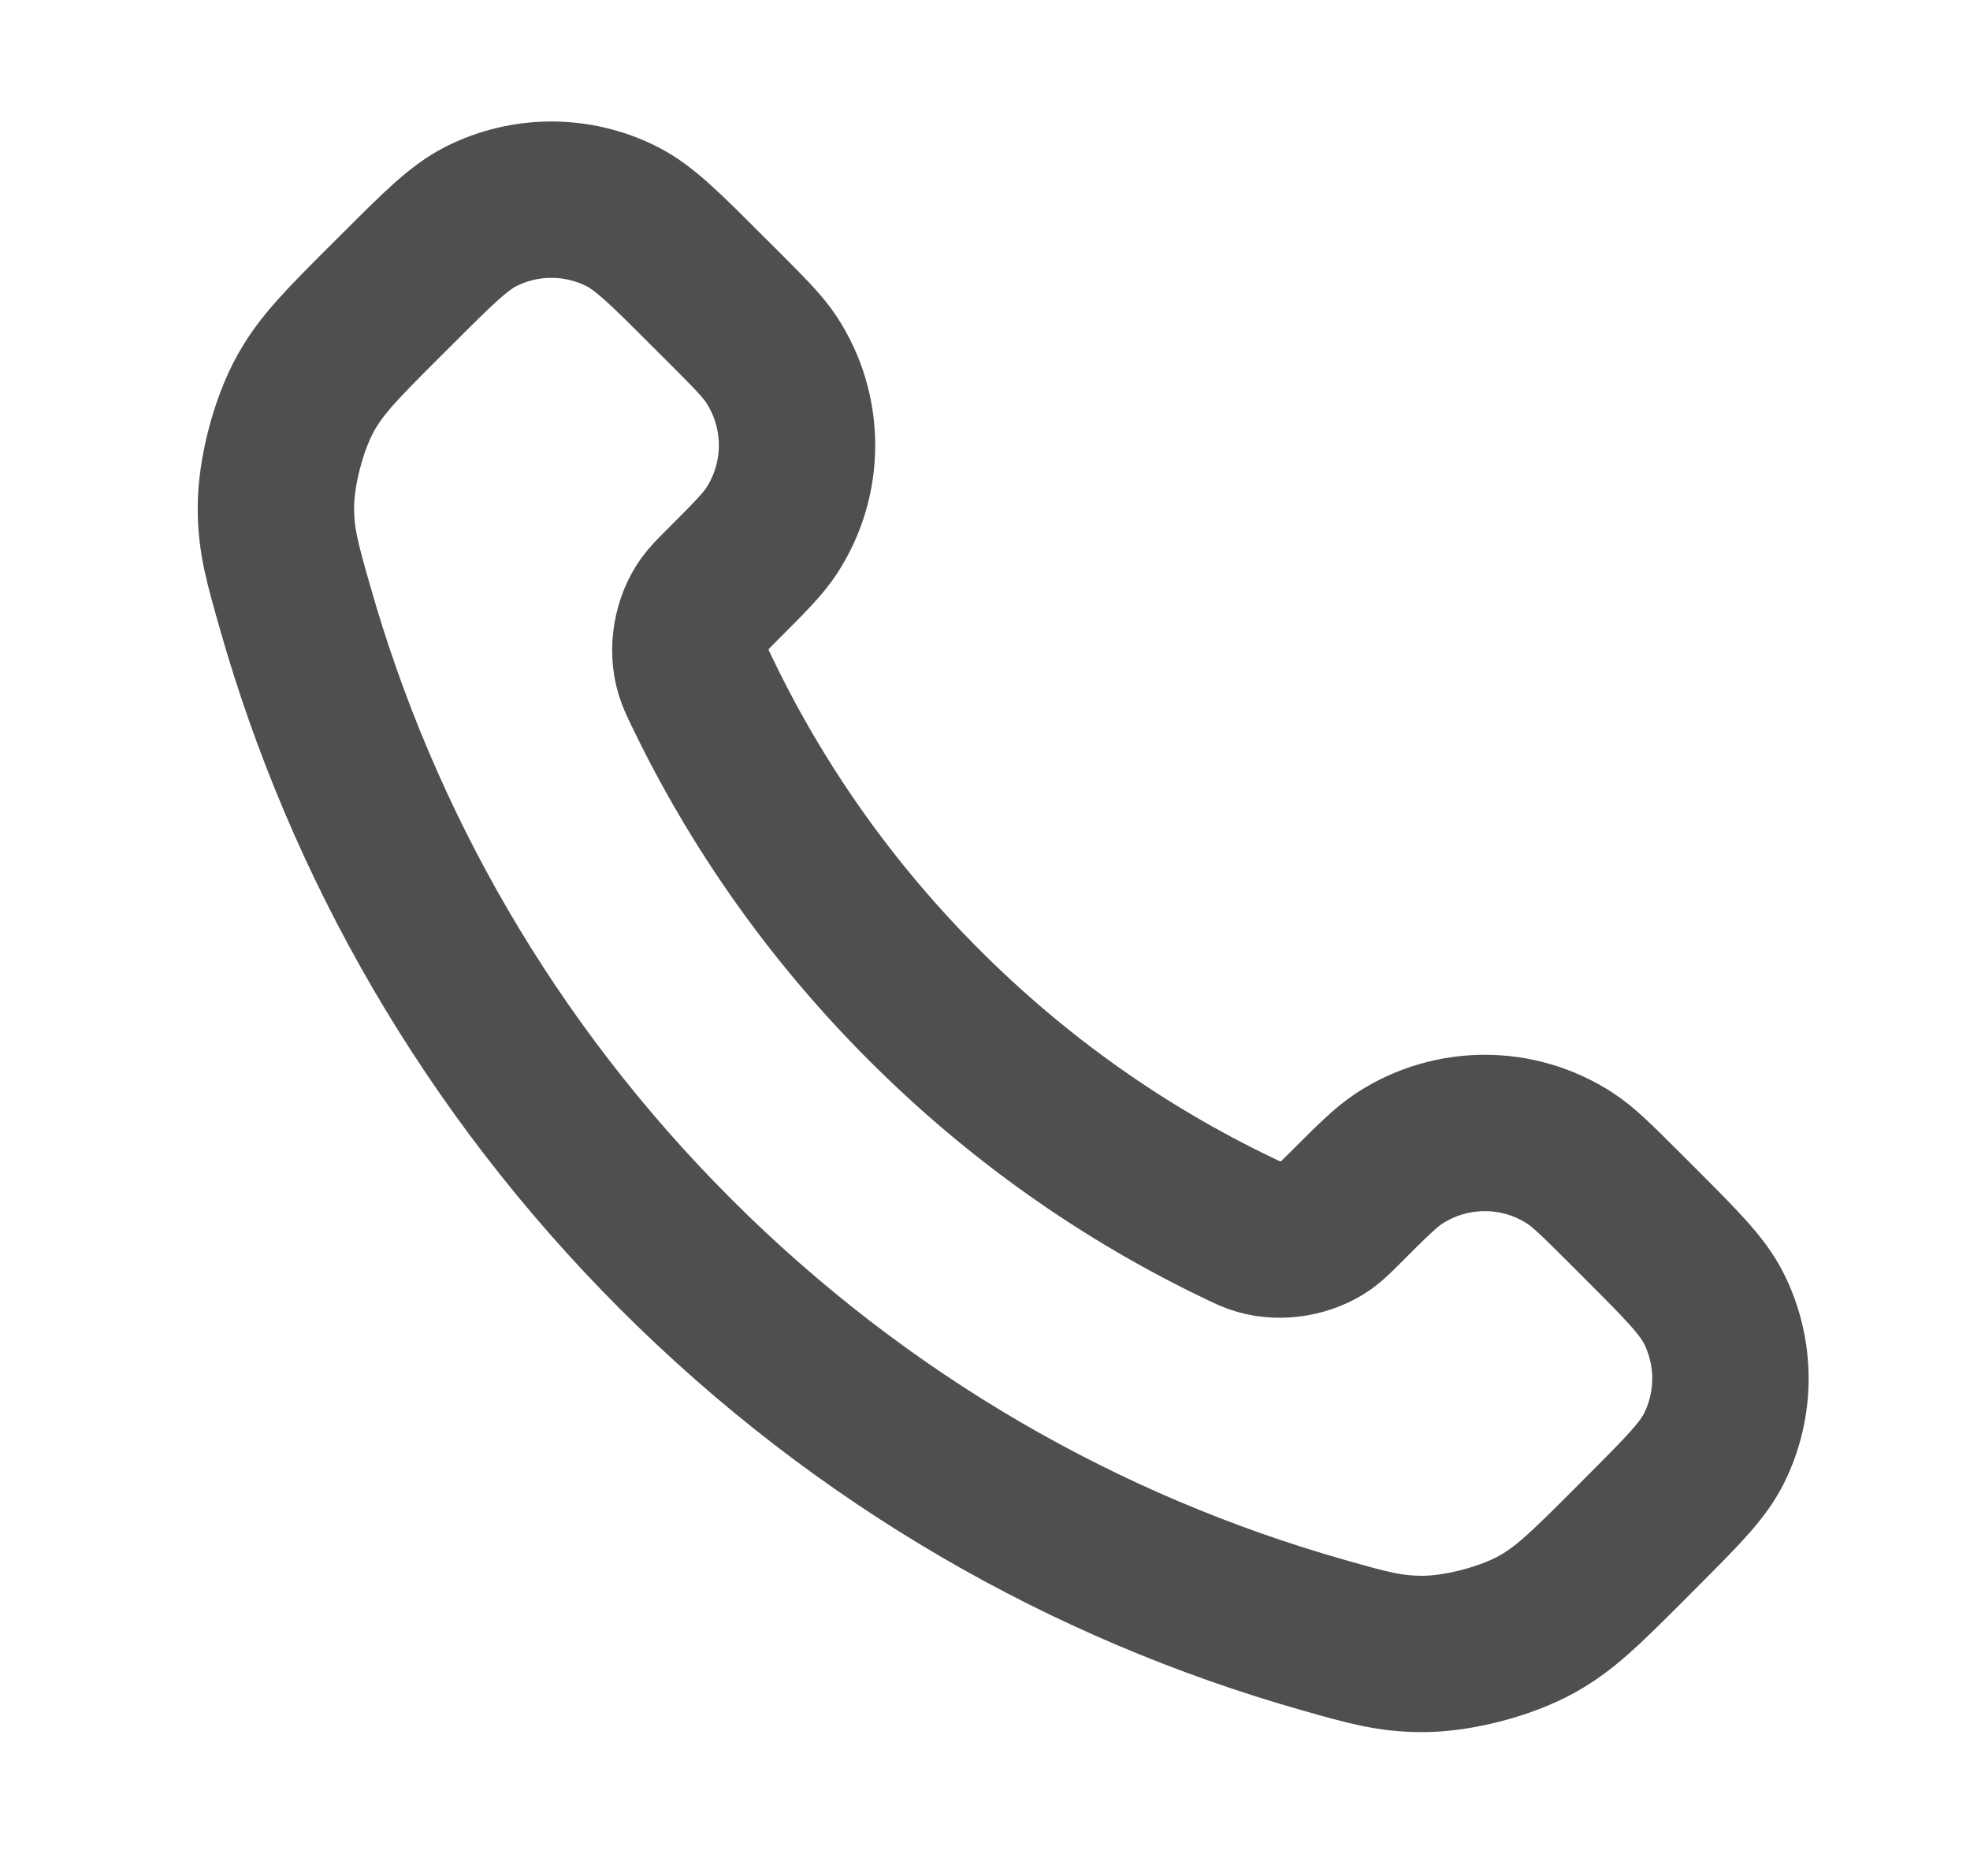
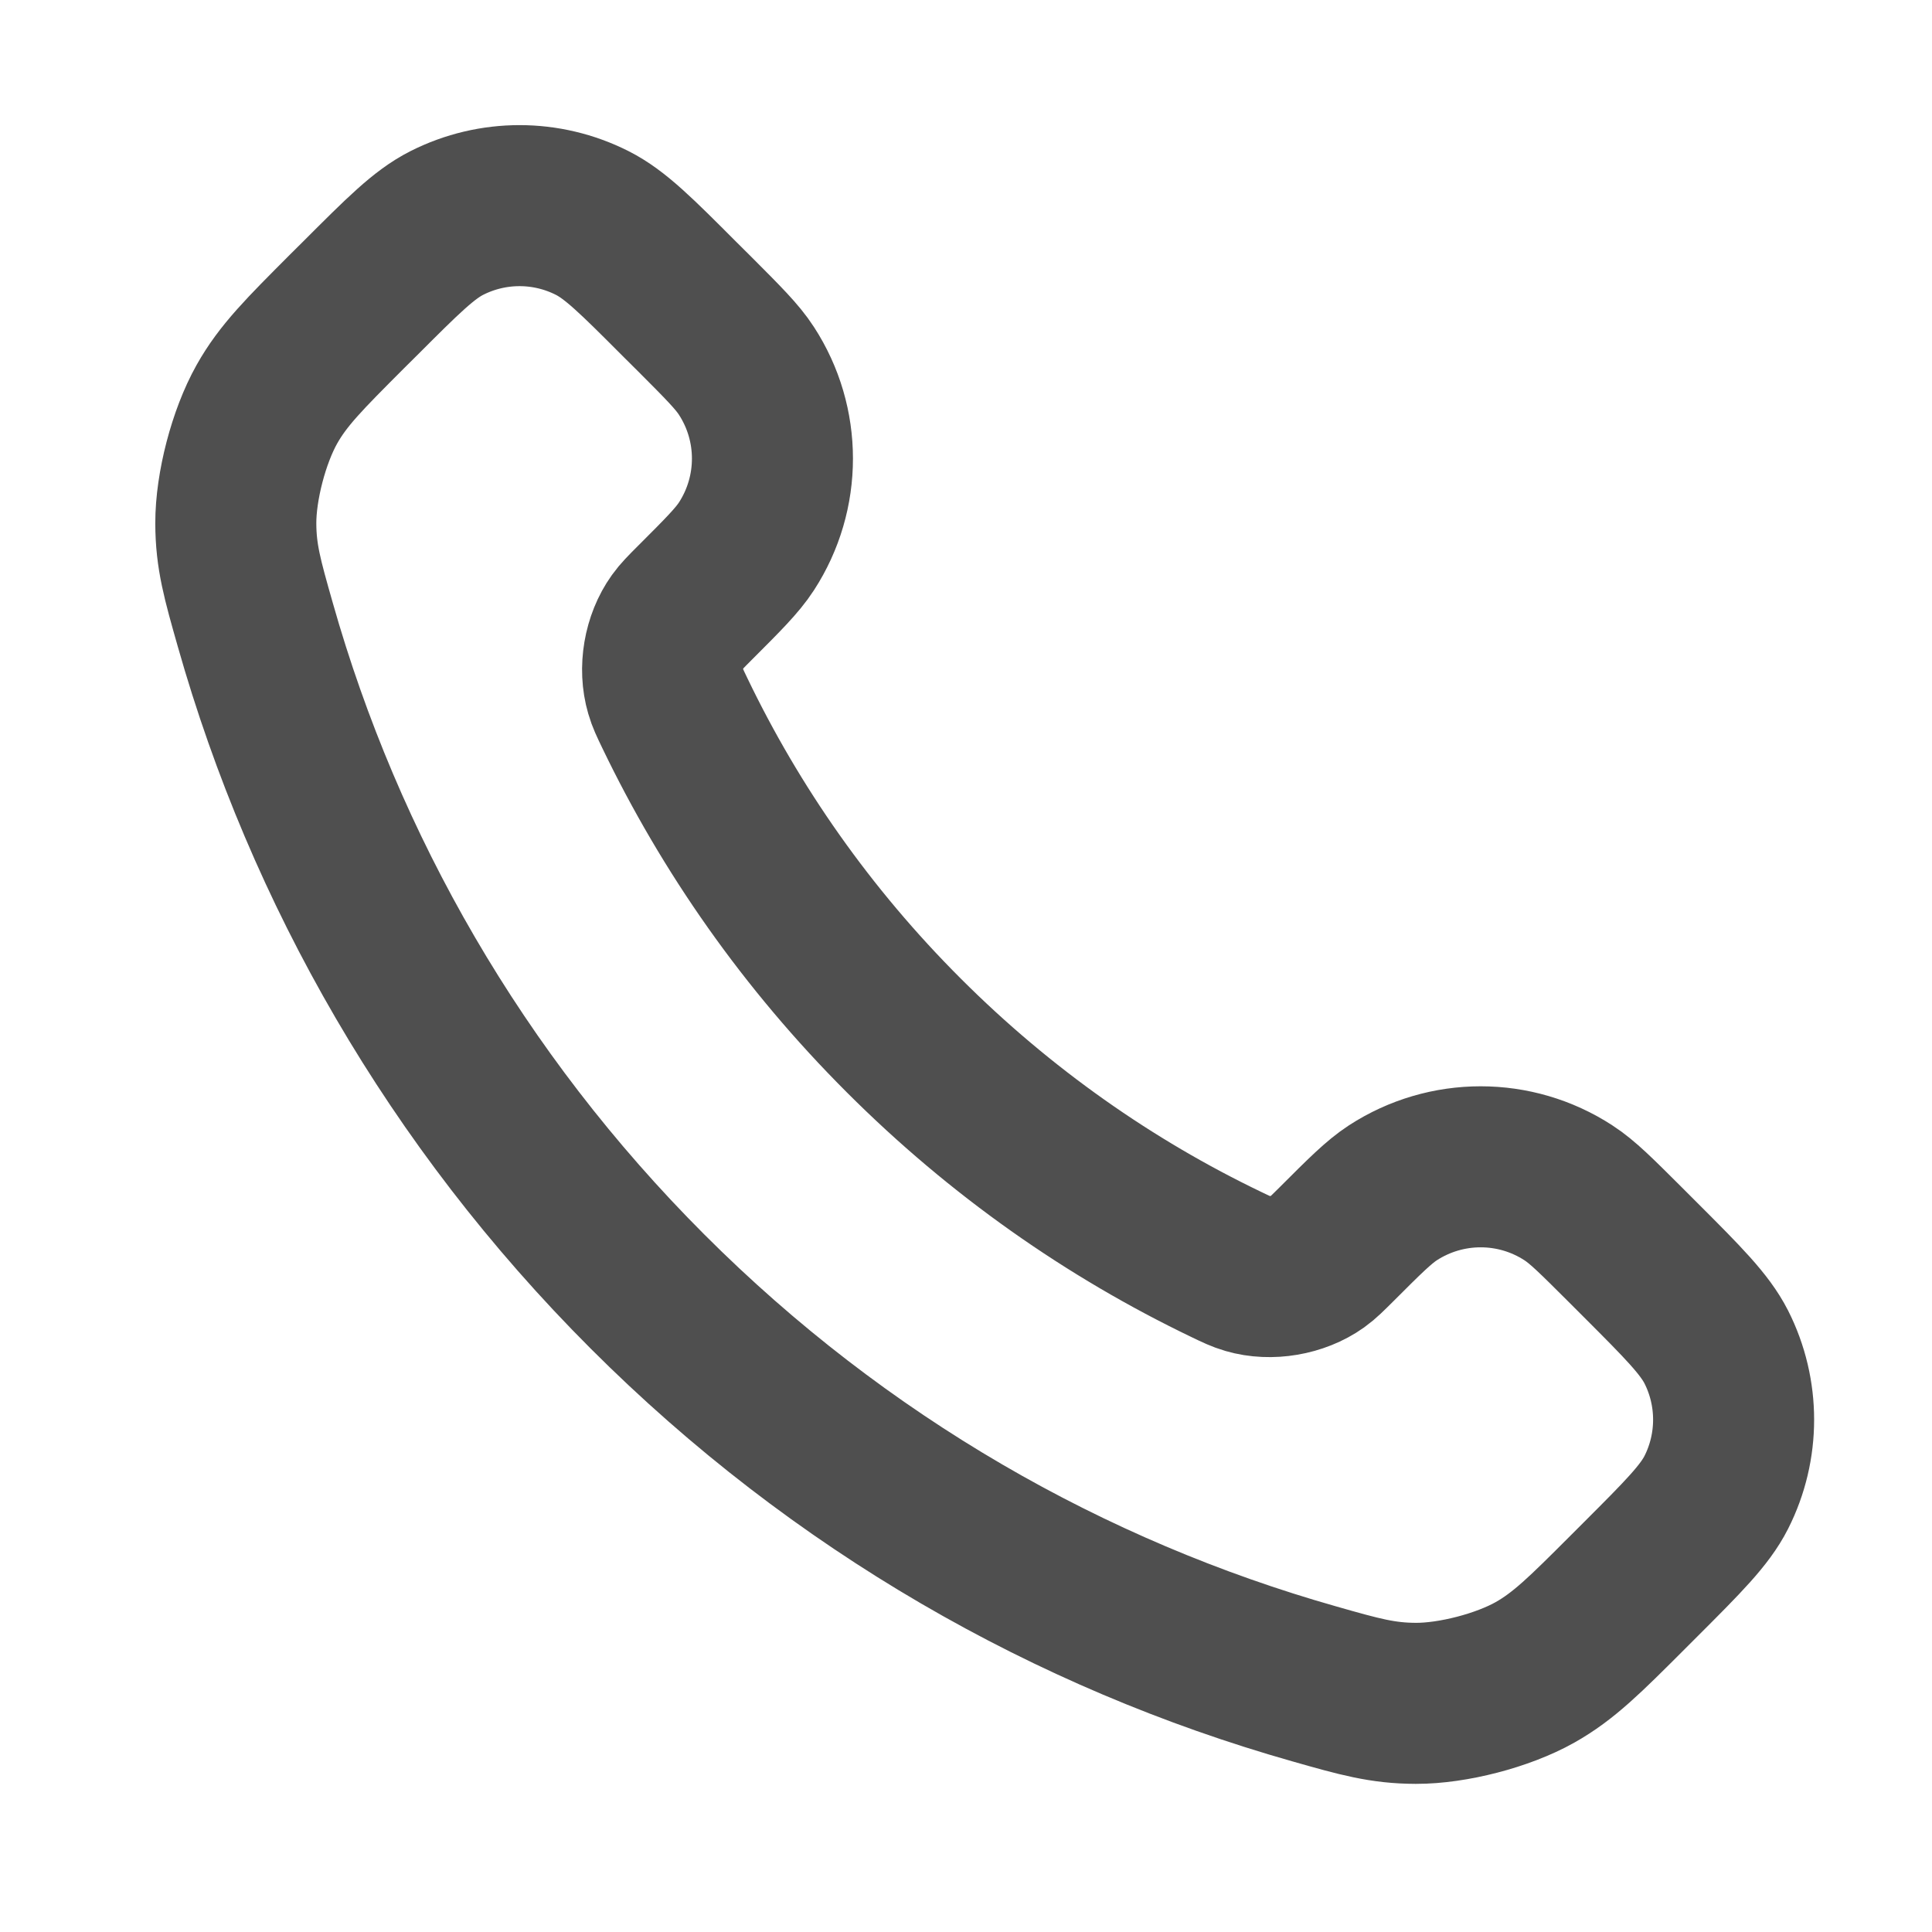
- <svg xmlns="http://www.w3.org/2000/svg" width="21" height="20" viewBox="0 0 21 20" fill="none">
-   <path d="M7.484 7.378C8.064 8.586 8.854 9.718 9.856 10.719C10.857 11.721 11.989 12.511 13.197 13.091C13.301 13.141 13.353 13.166 13.419 13.185C13.652 13.253 13.939 13.204 14.137 13.063C14.193 13.023 14.24 12.975 14.336 12.88C14.627 12.589 14.773 12.443 14.919 12.348C15.472 11.989 16.184 11.989 16.736 12.348C16.883 12.443 17.028 12.589 17.32 12.88L17.482 13.042C17.925 13.485 18.146 13.707 18.267 13.945C18.506 14.418 18.506 14.976 18.267 15.449C18.146 15.687 17.925 15.908 17.482 16.351L17.351 16.483C16.909 16.924 16.689 17.145 16.389 17.313C16.056 17.5 15.539 17.635 15.157 17.633C14.813 17.632 14.577 17.566 14.107 17.432C11.579 16.715 9.194 15.361 7.204 13.371C5.214 11.381 3.86 8.996 3.143 6.468C3.009 5.997 2.942 5.762 2.941 5.418C2.94 5.036 3.075 4.519 3.262 4.186C3.43 3.886 3.651 3.666 4.092 3.224L4.224 3.093C4.667 2.65 4.888 2.429 5.126 2.308C5.599 2.069 6.157 2.069 6.63 2.308C6.868 2.429 7.09 2.65 7.532 3.093L7.695 3.255C7.986 3.547 8.132 3.692 8.227 3.839C8.586 4.391 8.586 5.103 8.227 5.656C8.132 5.802 7.986 5.948 7.695 6.239C7.6 6.335 7.552 6.382 7.512 6.438C7.37 6.636 7.321 6.923 7.39 7.156C7.409 7.222 7.434 7.274 7.484 7.378Z" stroke="#4F4F4F" stroke-width="1.667" stroke-linecap="round" stroke-linejoin="round" />
+ <svg xmlns="http://www.w3.org/2000/svg" width="20" height="20" viewBox="0 0 20 20" fill="none">
+   <path d="M6.984 7.378C7.564 8.586 8.354 9.718 9.356 10.719C10.357 11.72 11.489 12.511 12.697 13.091C12.801 13.141 12.853 13.166 12.919 13.185C13.152 13.253 13.439 13.204 13.637 13.063C13.693 13.023 13.74 12.975 13.836 12.88C14.127 12.589 14.273 12.443 14.419 12.348C14.972 11.989 15.684 11.989 16.236 12.348C16.383 12.443 16.528 12.589 16.82 12.88L16.982 13.042C17.425 13.485 17.646 13.707 17.767 13.944C18.006 14.417 18.006 14.976 17.767 15.449C17.646 15.687 17.425 15.908 16.982 16.351L16.851 16.482C16.409 16.924 16.189 17.144 15.889 17.313C15.556 17.5 15.039 17.634 14.657 17.633C14.313 17.632 14.077 17.566 13.607 17.432C11.079 16.715 8.694 15.361 6.704 13.371C4.714 11.381 3.36 8.996 2.643 6.468C2.509 5.997 2.442 5.762 2.441 5.418C2.44 5.036 2.575 4.519 2.762 4.186C2.93 3.886 3.151 3.666 3.592 3.224L3.724 3.093C4.167 2.65 4.388 2.428 4.626 2.308C5.099 2.069 5.657 2.069 6.13 2.308C6.368 2.428 6.59 2.65 7.032 3.093L7.195 3.255C7.486 3.547 7.632 3.692 7.727 3.839C8.086 4.391 8.086 5.103 7.727 5.656C7.632 5.802 7.486 5.948 7.195 6.239C7.1 6.334 7.052 6.382 7.012 6.438C6.87 6.636 6.821 6.922 6.89 7.156C6.909 7.222 6.934 7.274 6.984 7.378Z" stroke="#4F4F4F" stroke-width="1.667" stroke-linecap="round" stroke-linejoin="round" />
</svg>
